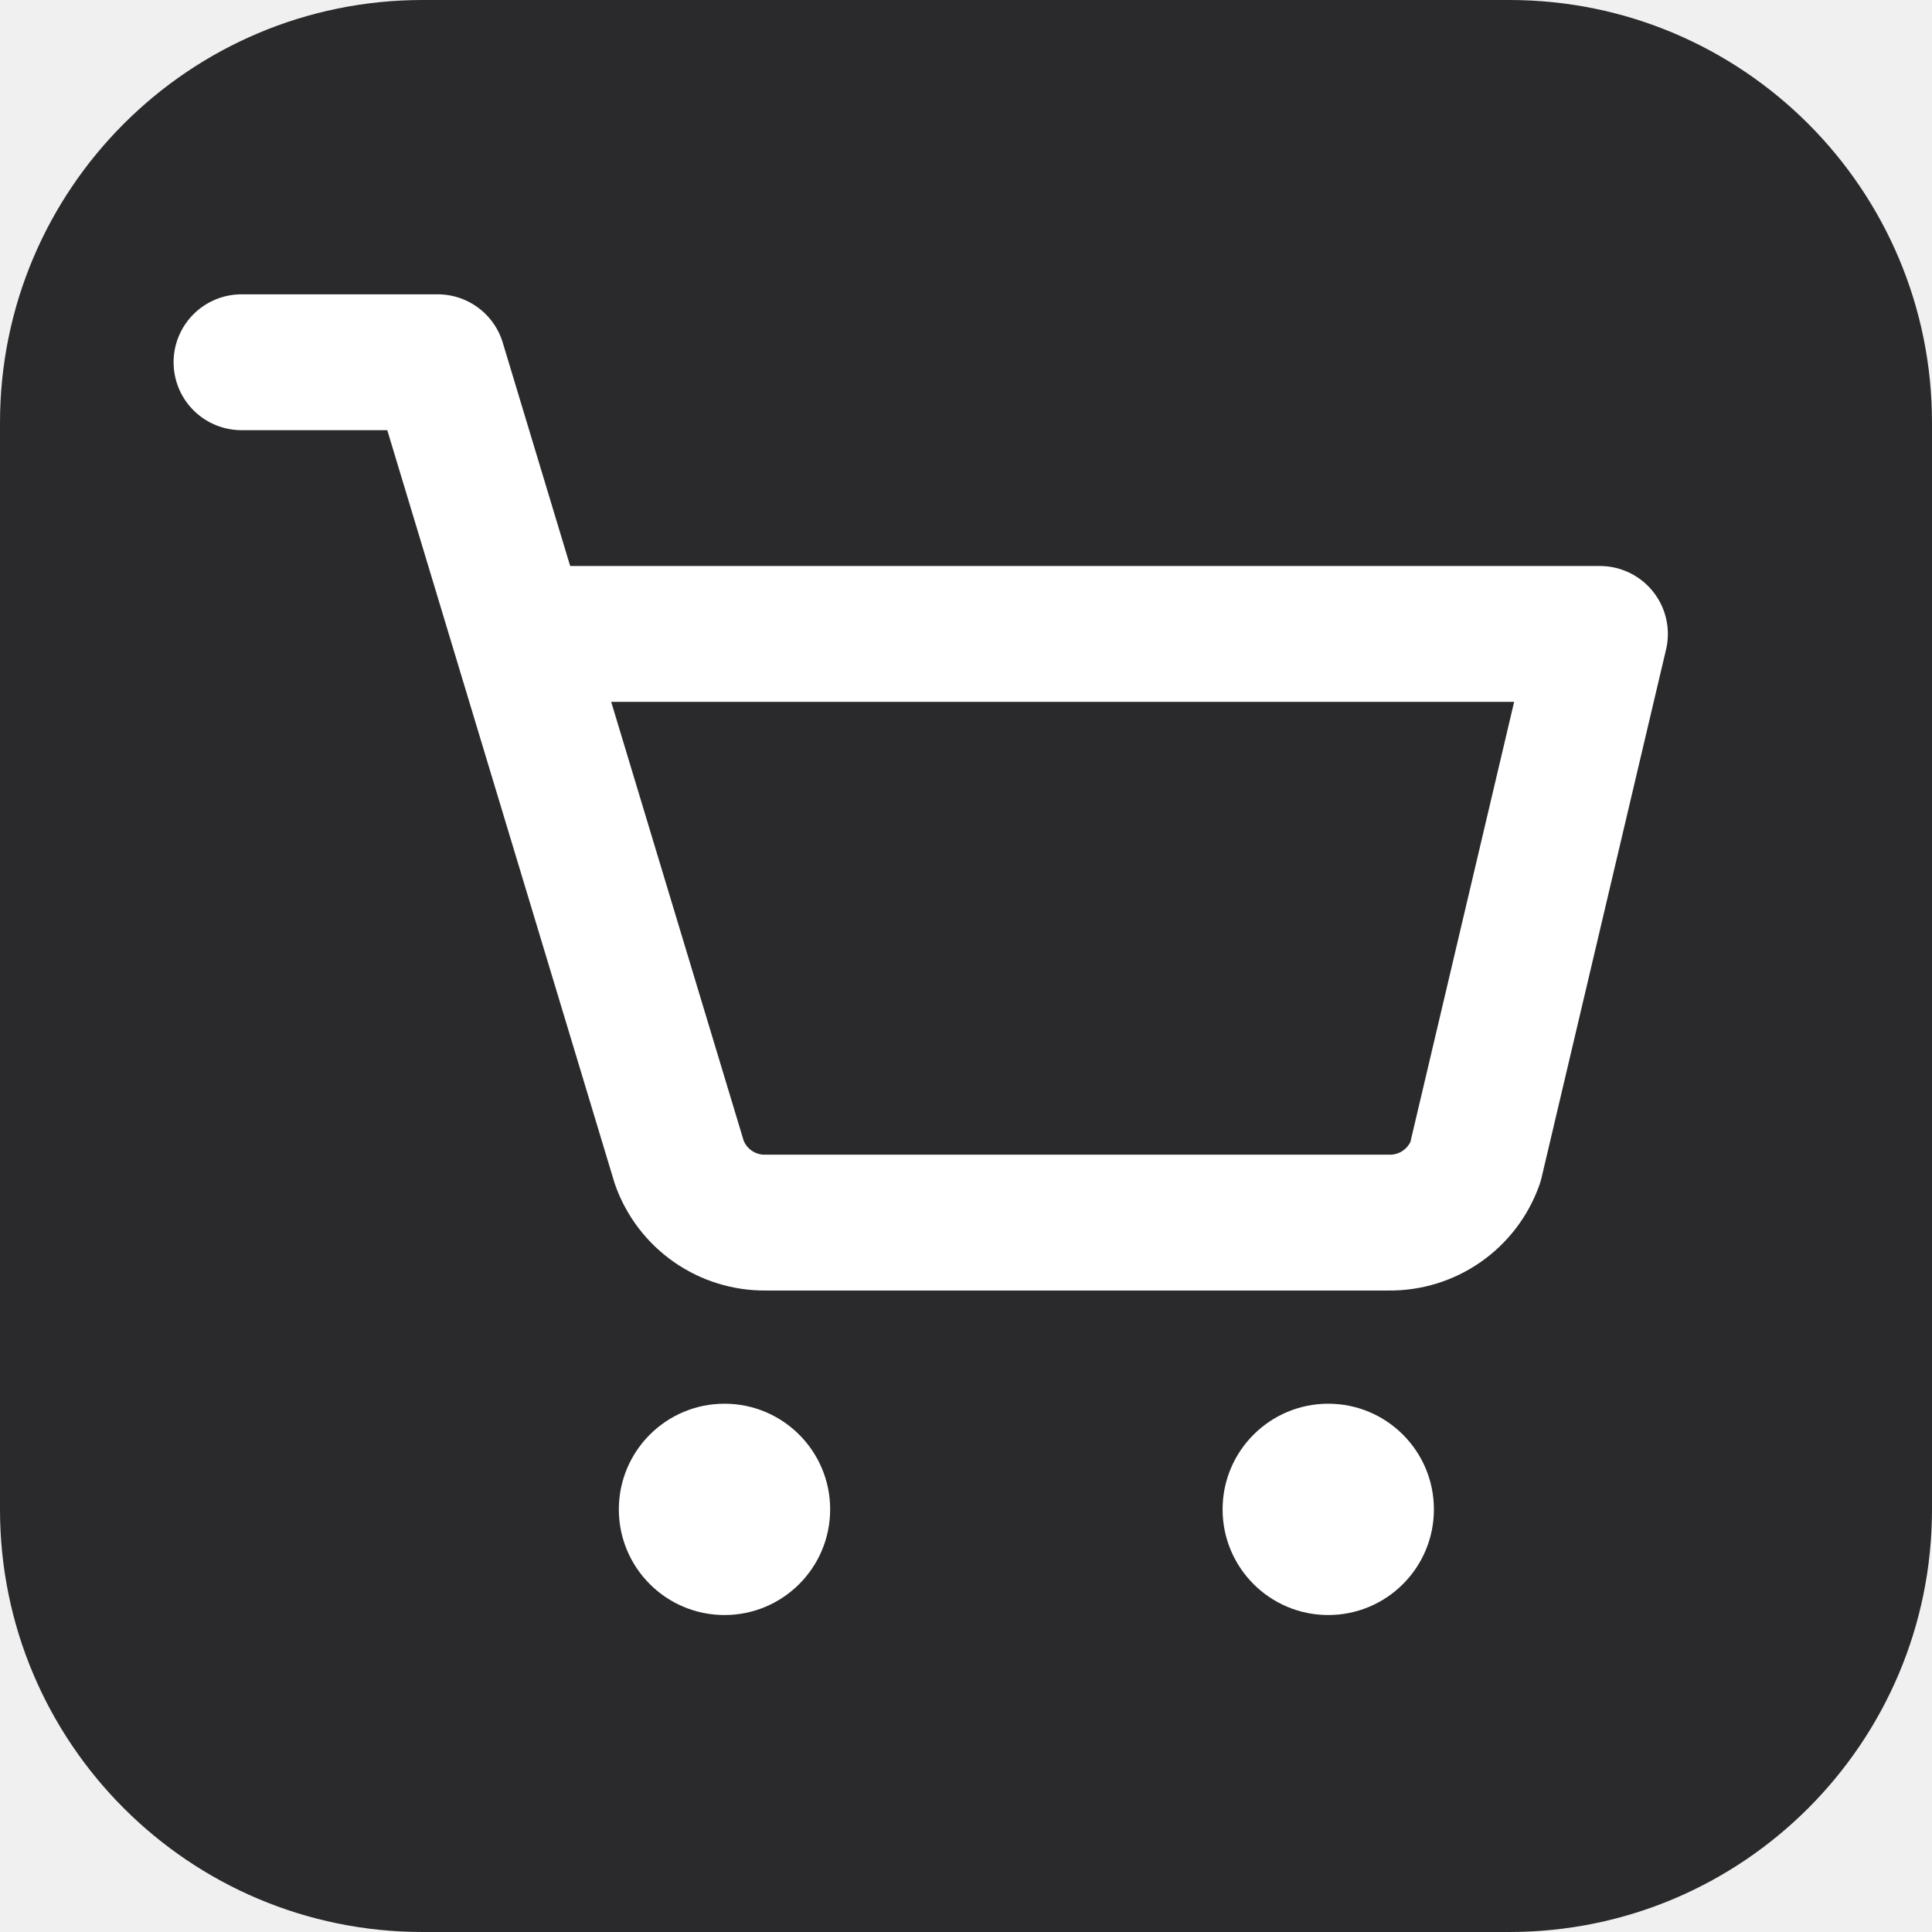
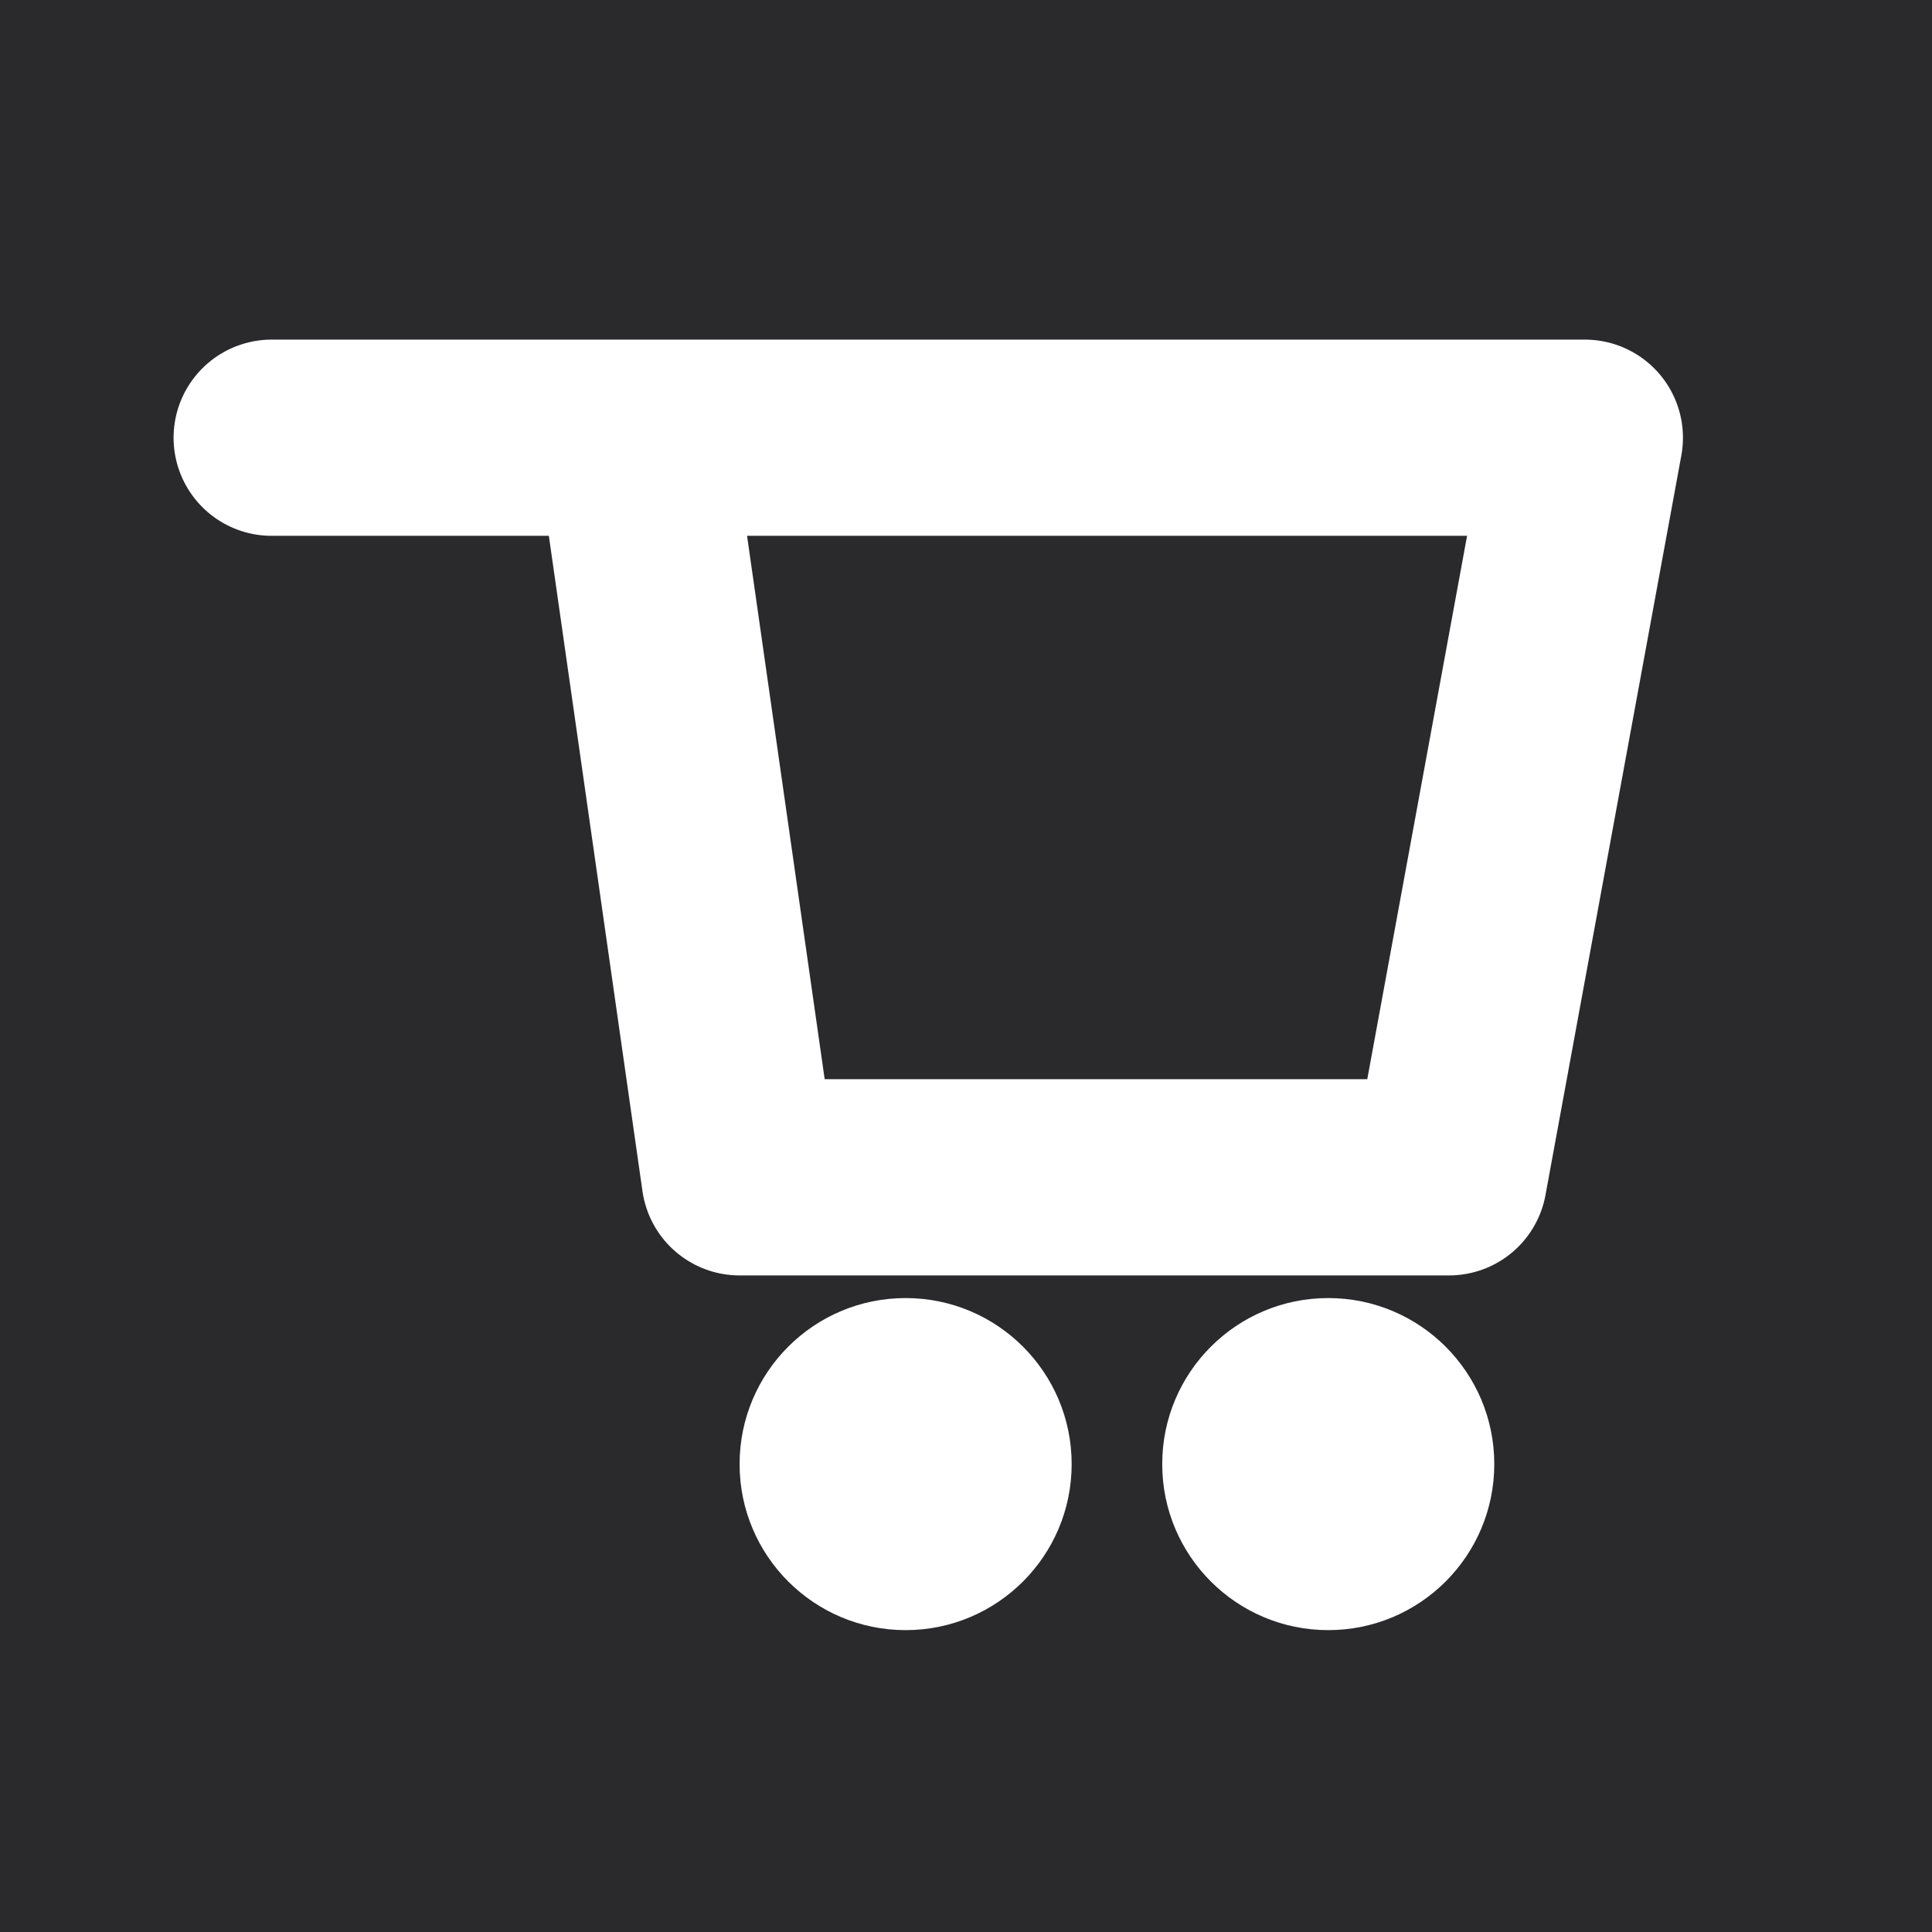
<svg xmlns="http://www.w3.org/2000/svg" viewBox="0 0 512 512">
-   <rect width="512" height="512" rx="112" fill="#2A2A2C" />
-   <circle cx="192" cy="400" r="28" fill="white" />
-   <circle cx="352" cy="400" r="28" fill="white" />
-   <path d="M64 96 H116 L180 308 A24 24 0 0 0 203 324 H368 A24 24 0 0 0 391 308 L424 168 H144" stroke="white" stroke-width="36" stroke-linecap="round" stroke-linejoin="round" fill="none" />
+   <rect width="512" height="512" fill="#2A2A2C" />
+   <path d="M72 116 H168 L196 312 H384 L420 116 H168" stroke="white" stroke-width="52" stroke-linecap="round" stroke-linejoin="round" fill="none" />
+   <circle cx="240" cy="388" r="44" fill="white" />
+   <circle cx="352" cy="388" r="44" fill="white" />
</svg>
